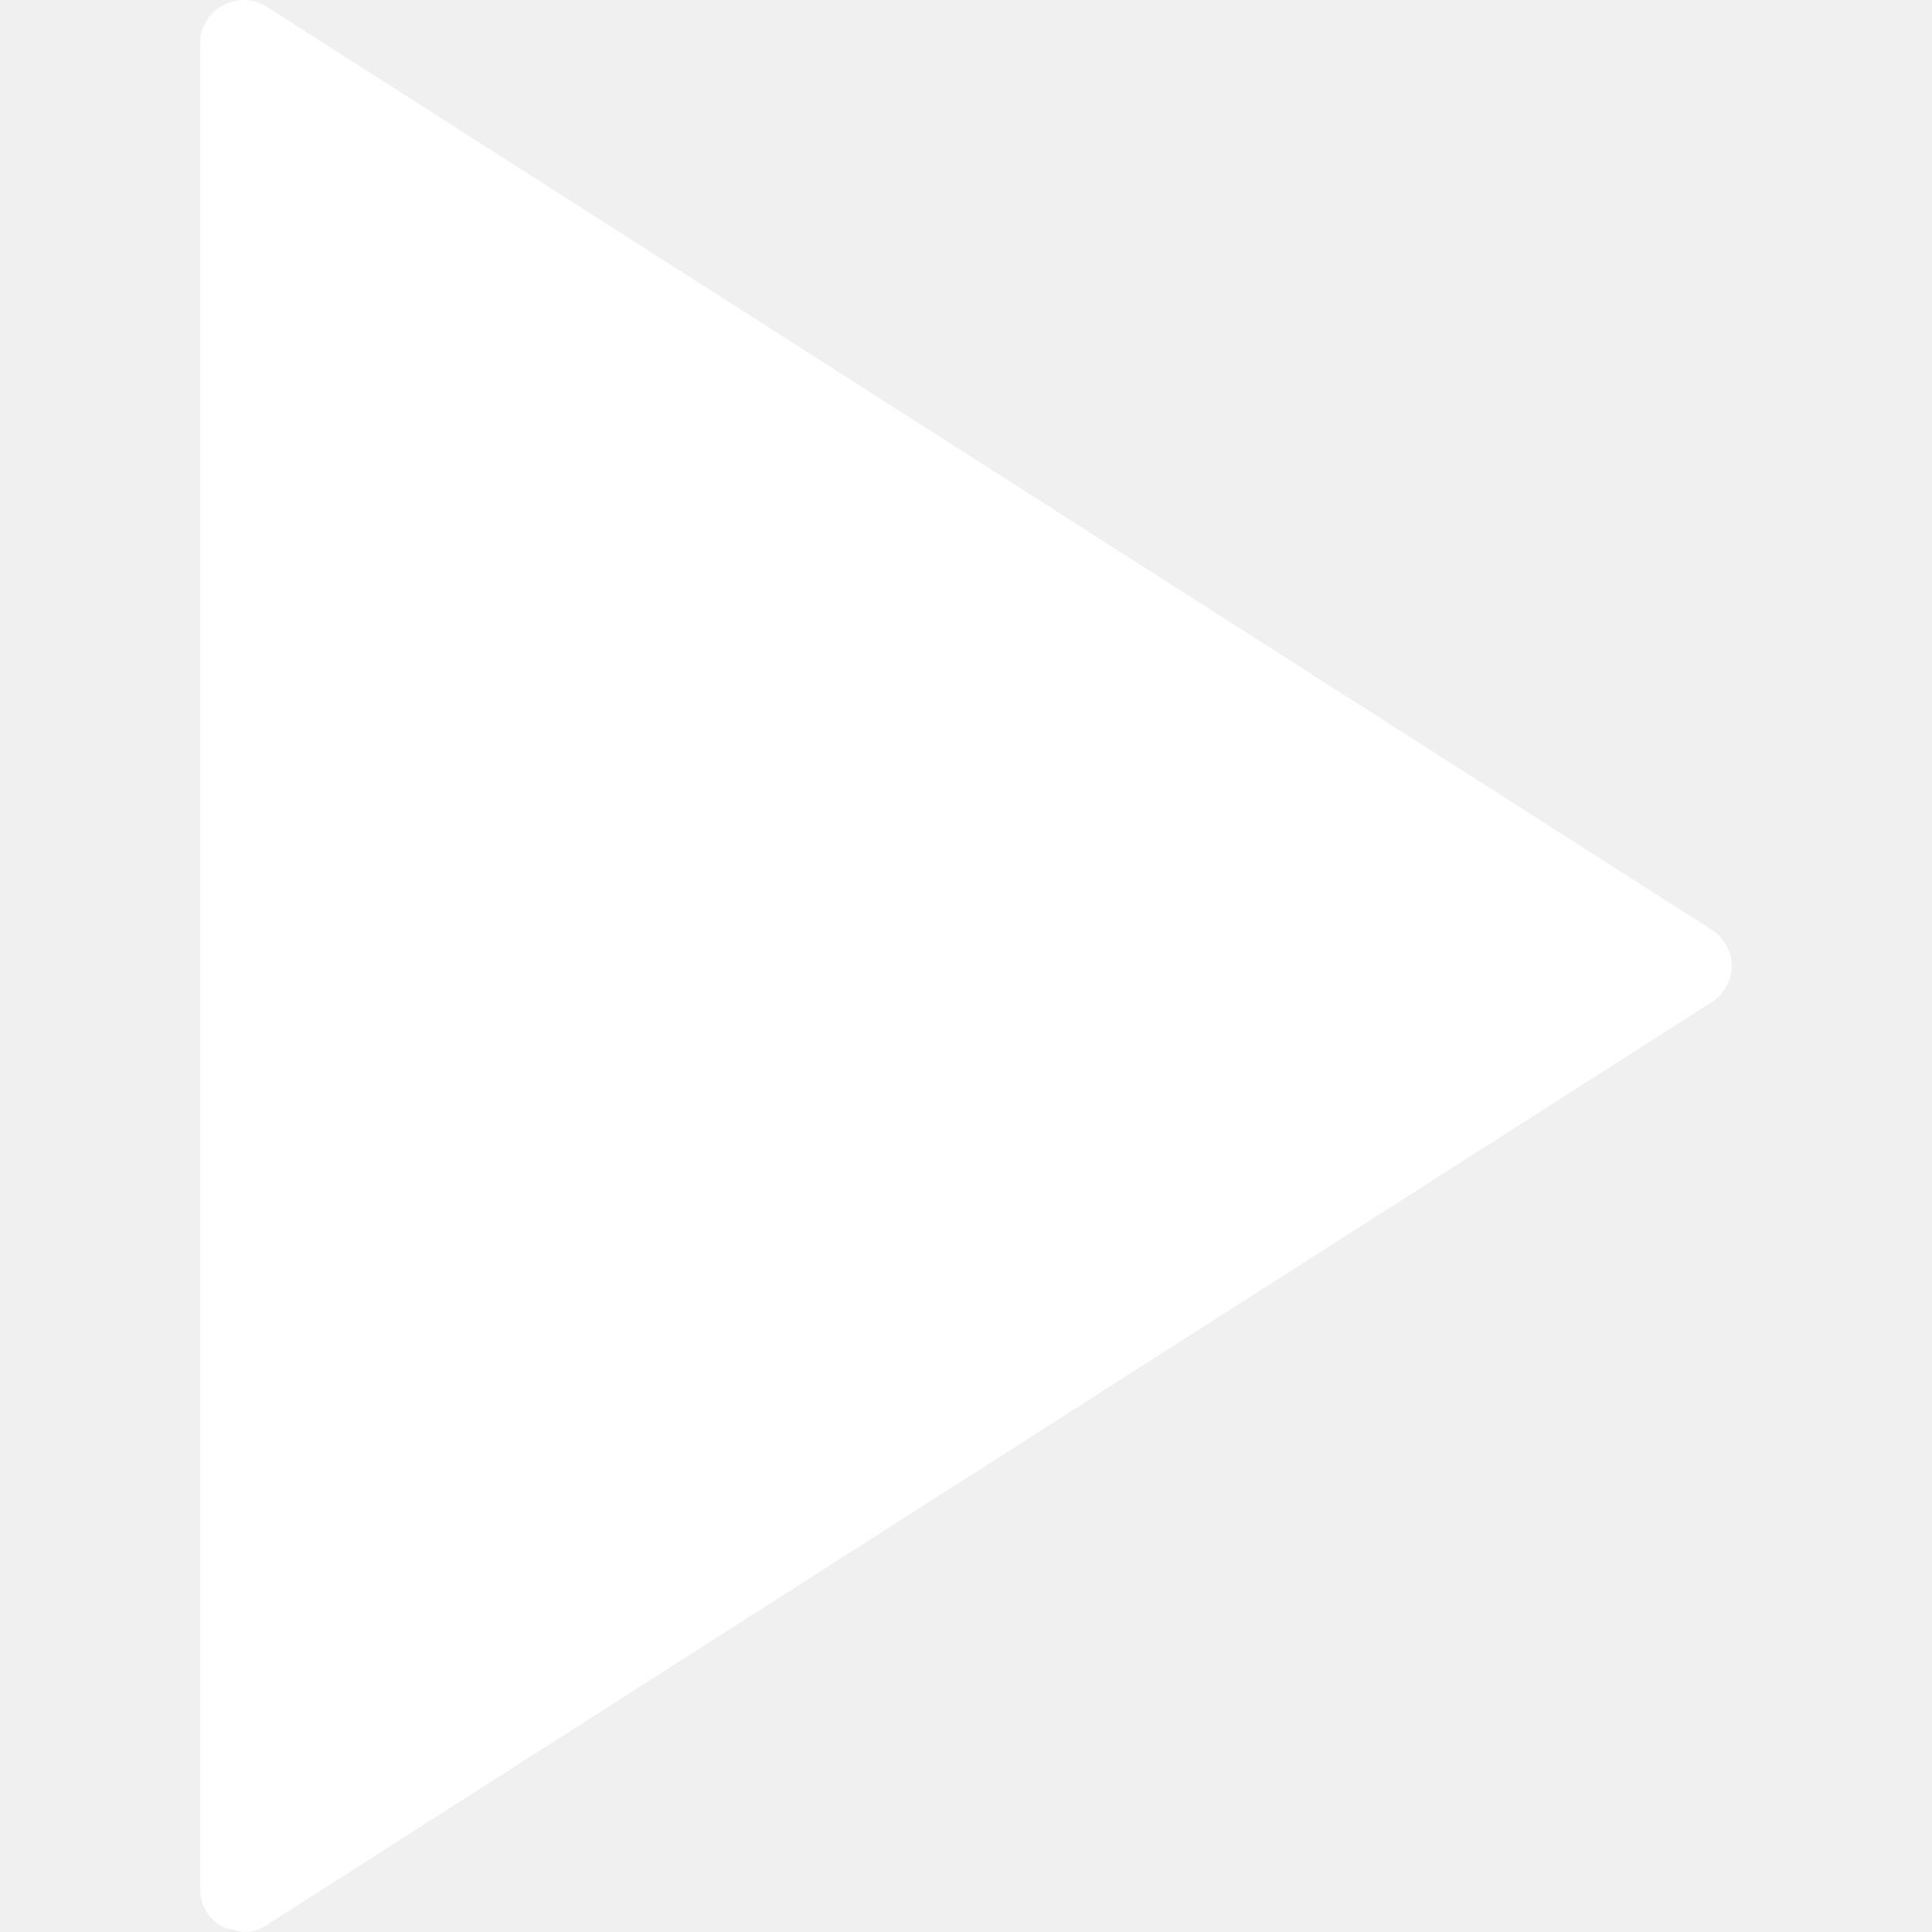
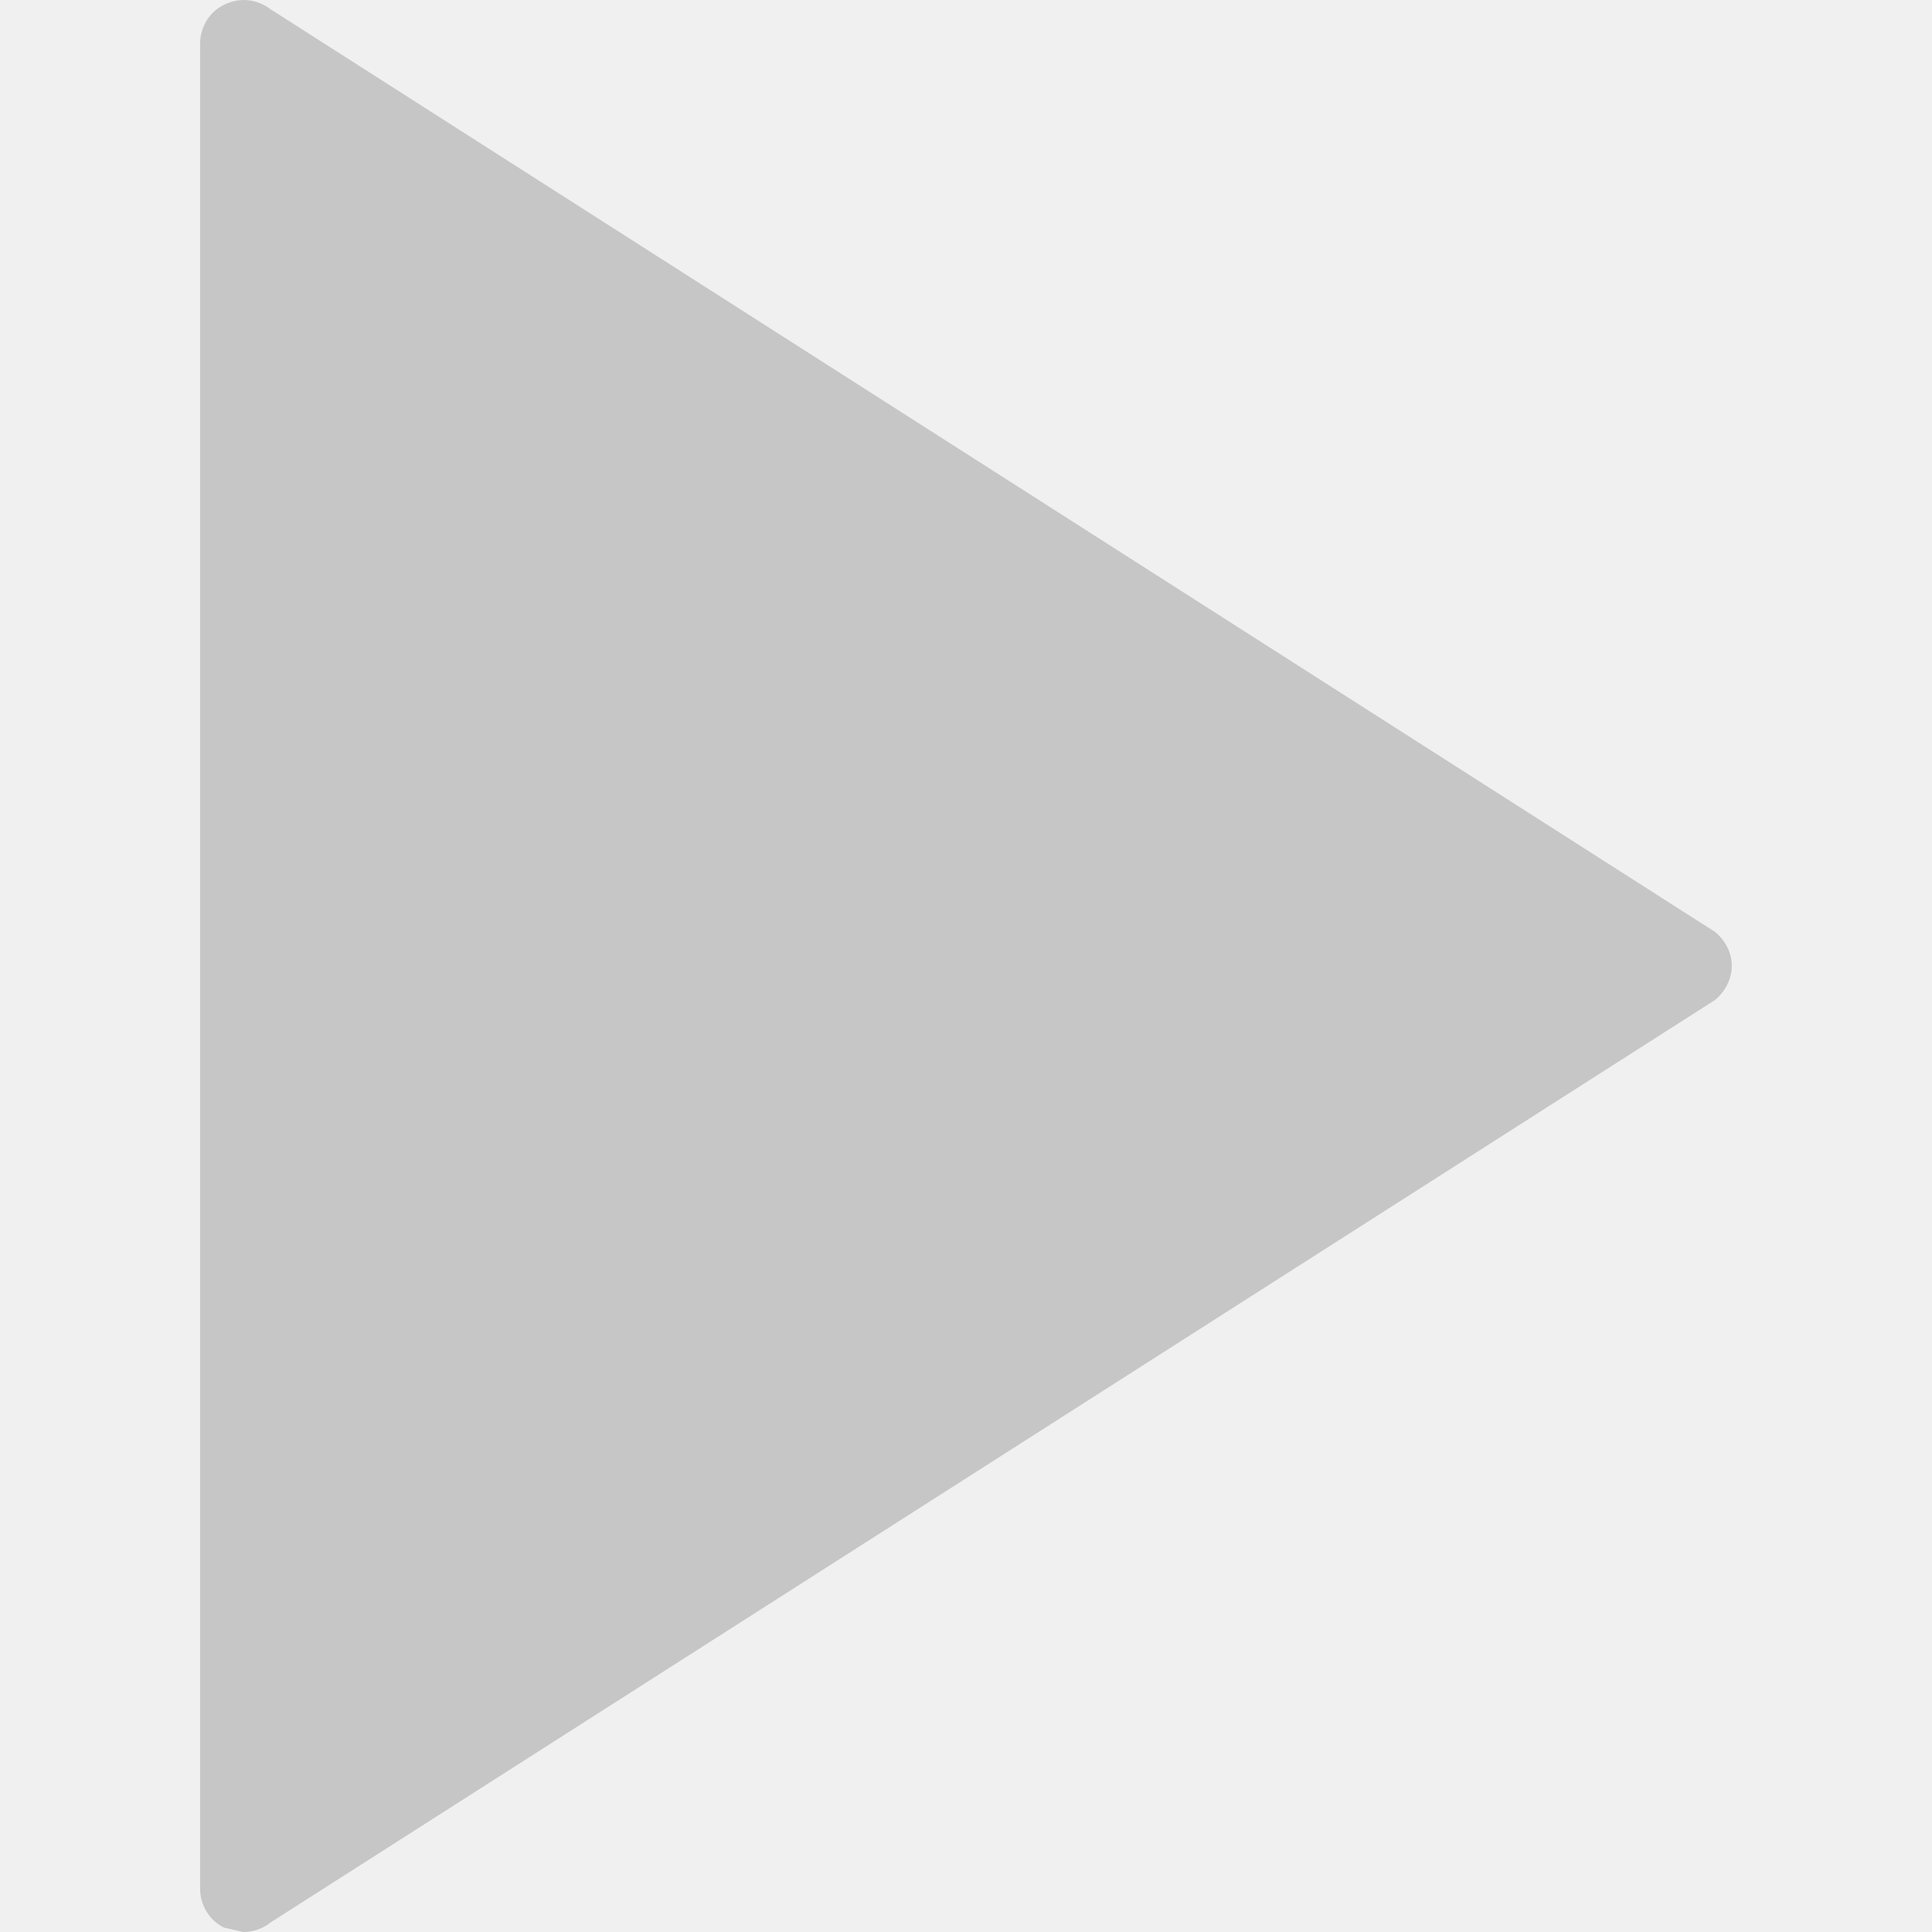
- <svg xmlns="http://www.w3.org/2000/svg" fill="#ffffff" height="800px" width="800px" version="1.1" id="Capa_1" viewBox="0 0 17.804 17.804" xml:space="preserve">
+ <svg xmlns="http://www.w3.org/2000/svg" fill="#c6c6c6" height="800px" width="800px" version="1.1" id="Capa_1" viewBox="0 0 17.804 17.804" xml:space="preserve">
  <g id="SVGRepo_bgCarrier" stroke-width="0" />
  <g id="SVGRepo_tracerCarrier" stroke-linecap="round" stroke-linejoin="round" />
  <g id="SVGRepo_iconCarrier">
    <g>
      <g id="c98_play">
        <path d="M2.067,0.043C2.21-0.028,2.372-0.008,2.493,0.085l13.312,8.503c0.094,0.078,0.154,0.191,0.154,0.313 c0,0.12-0.061,0.237-0.154,0.314L2.492,17.717c-0.07,0.057-0.162,0.087-0.25,0.087l-0.176-0.04 c-0.136-0.065-0.222-0.207-0.222-0.361V0.402C1.844,0.25,1.93,0.107,2.067,0.043z" />
      </g>
      <g id="Capa_1_78_"> </g>
    </g>
  </g>
</svg>
